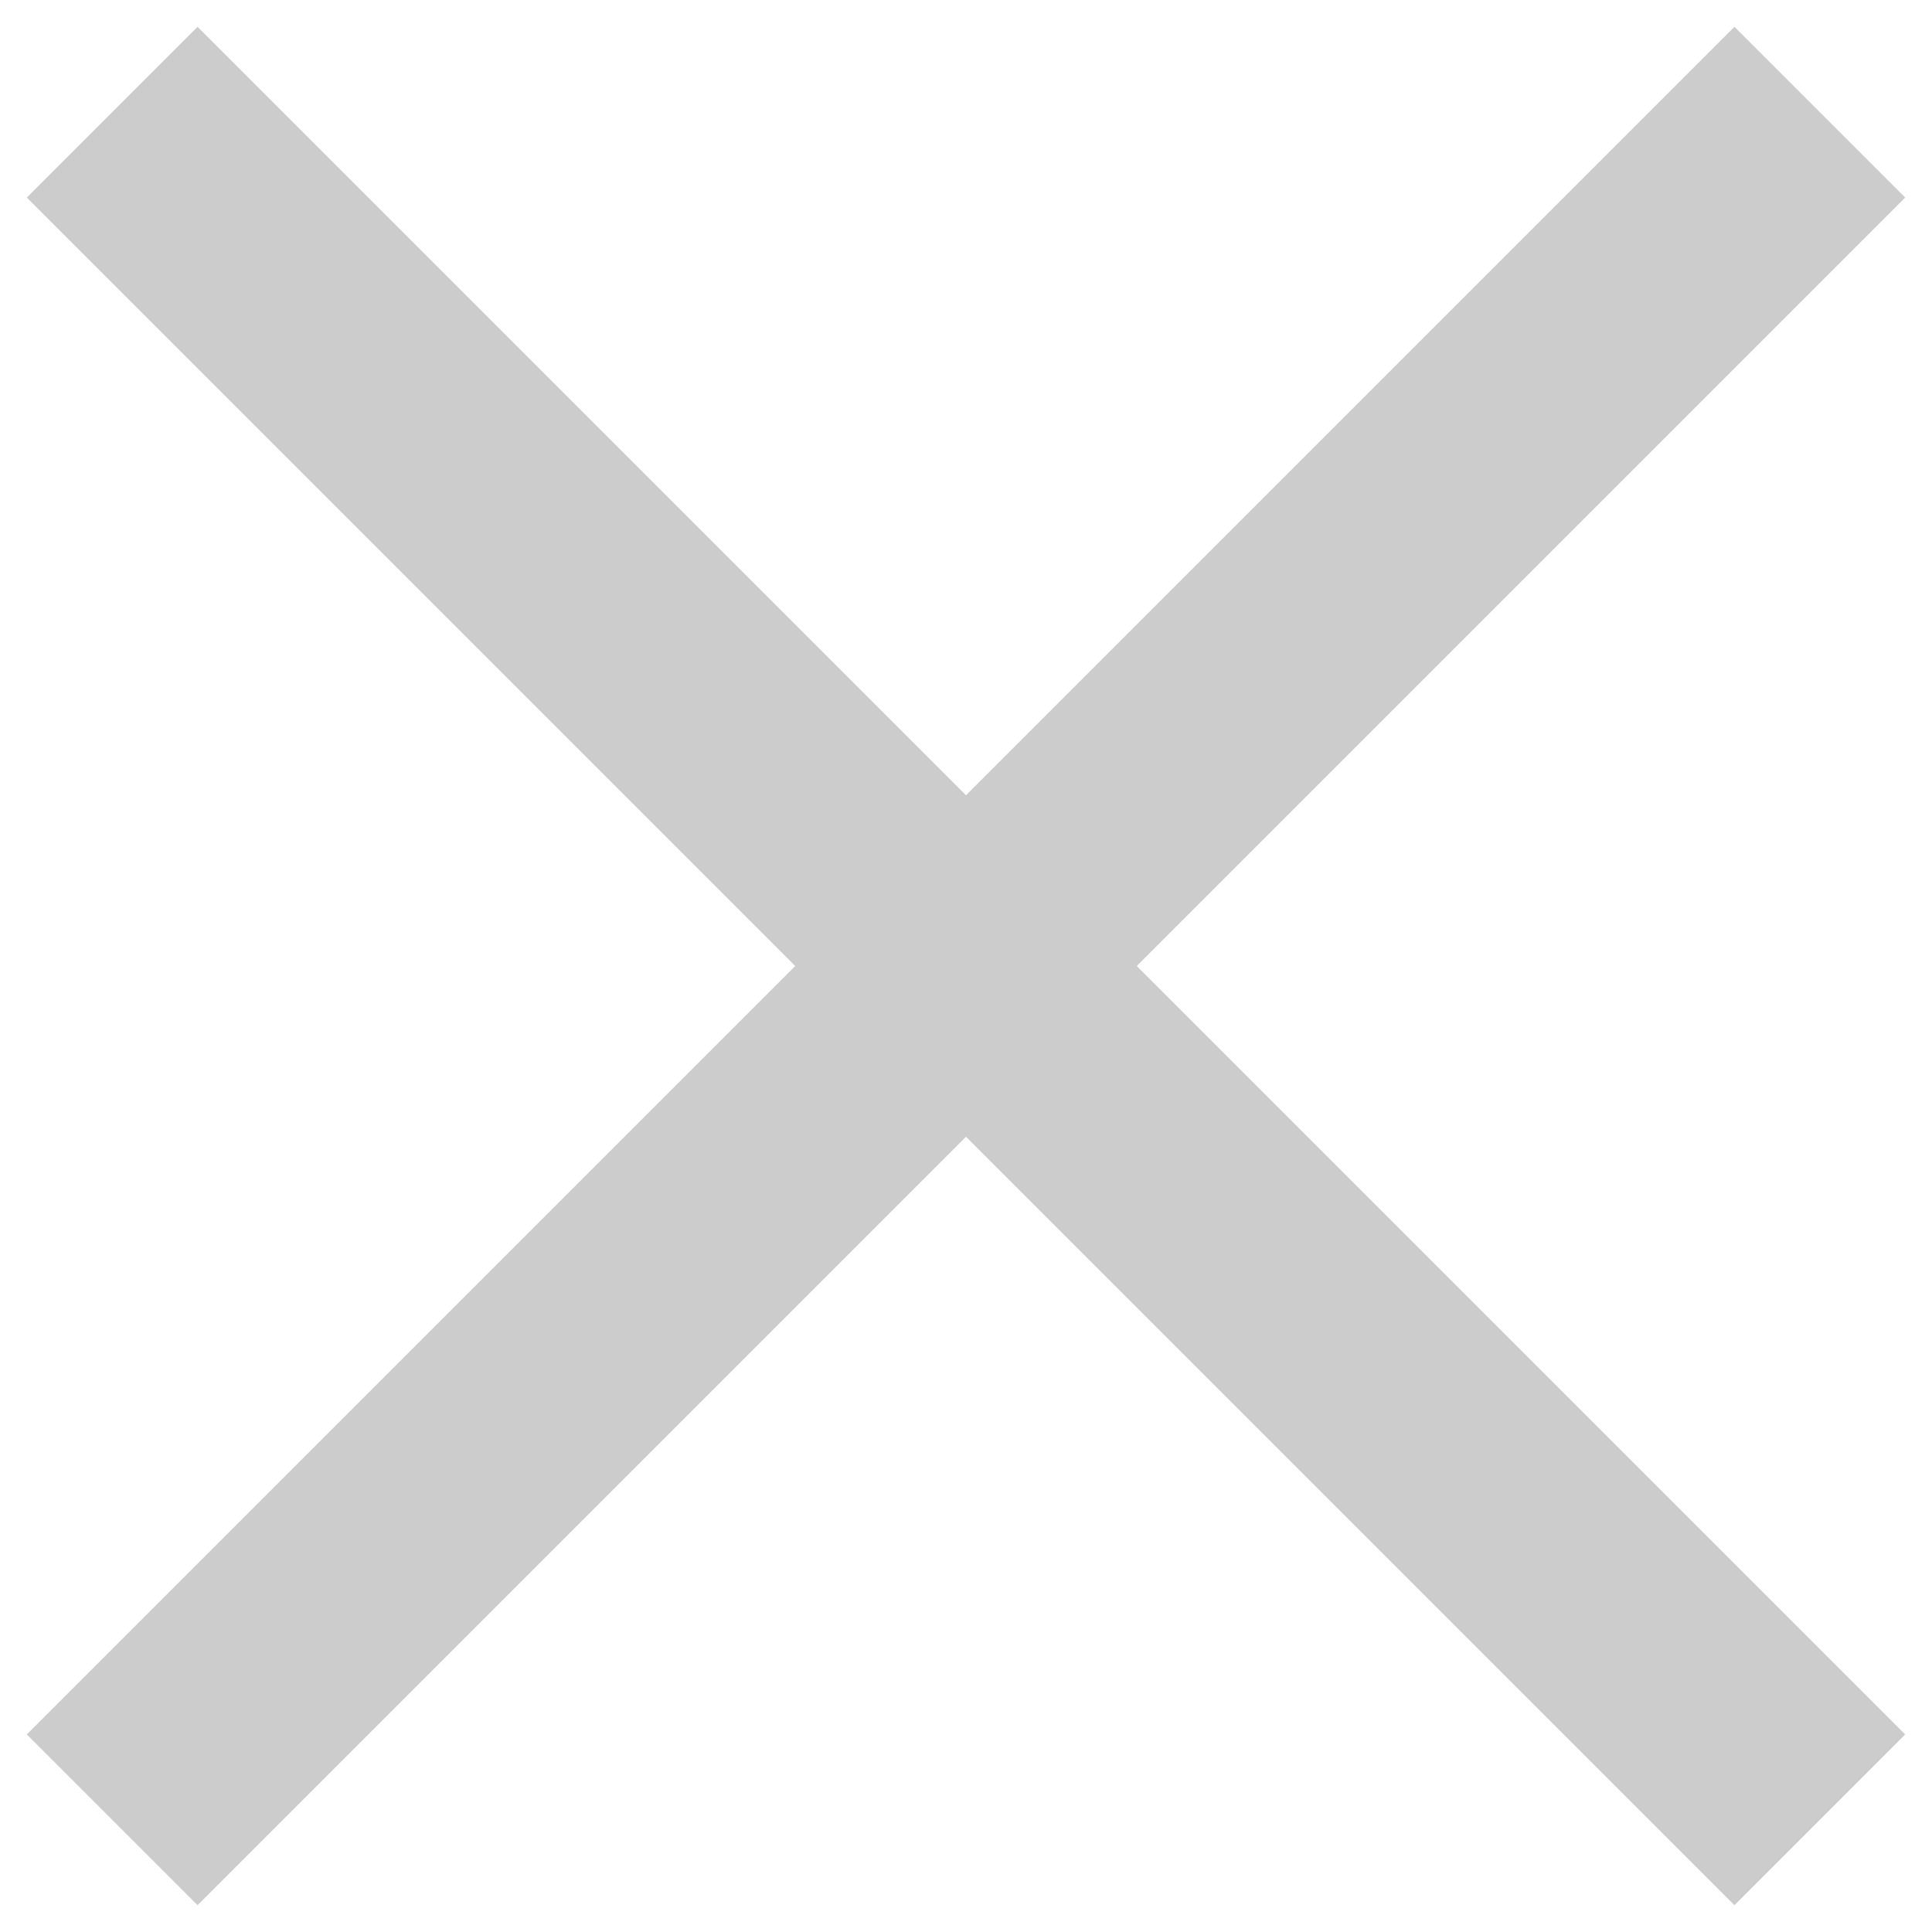
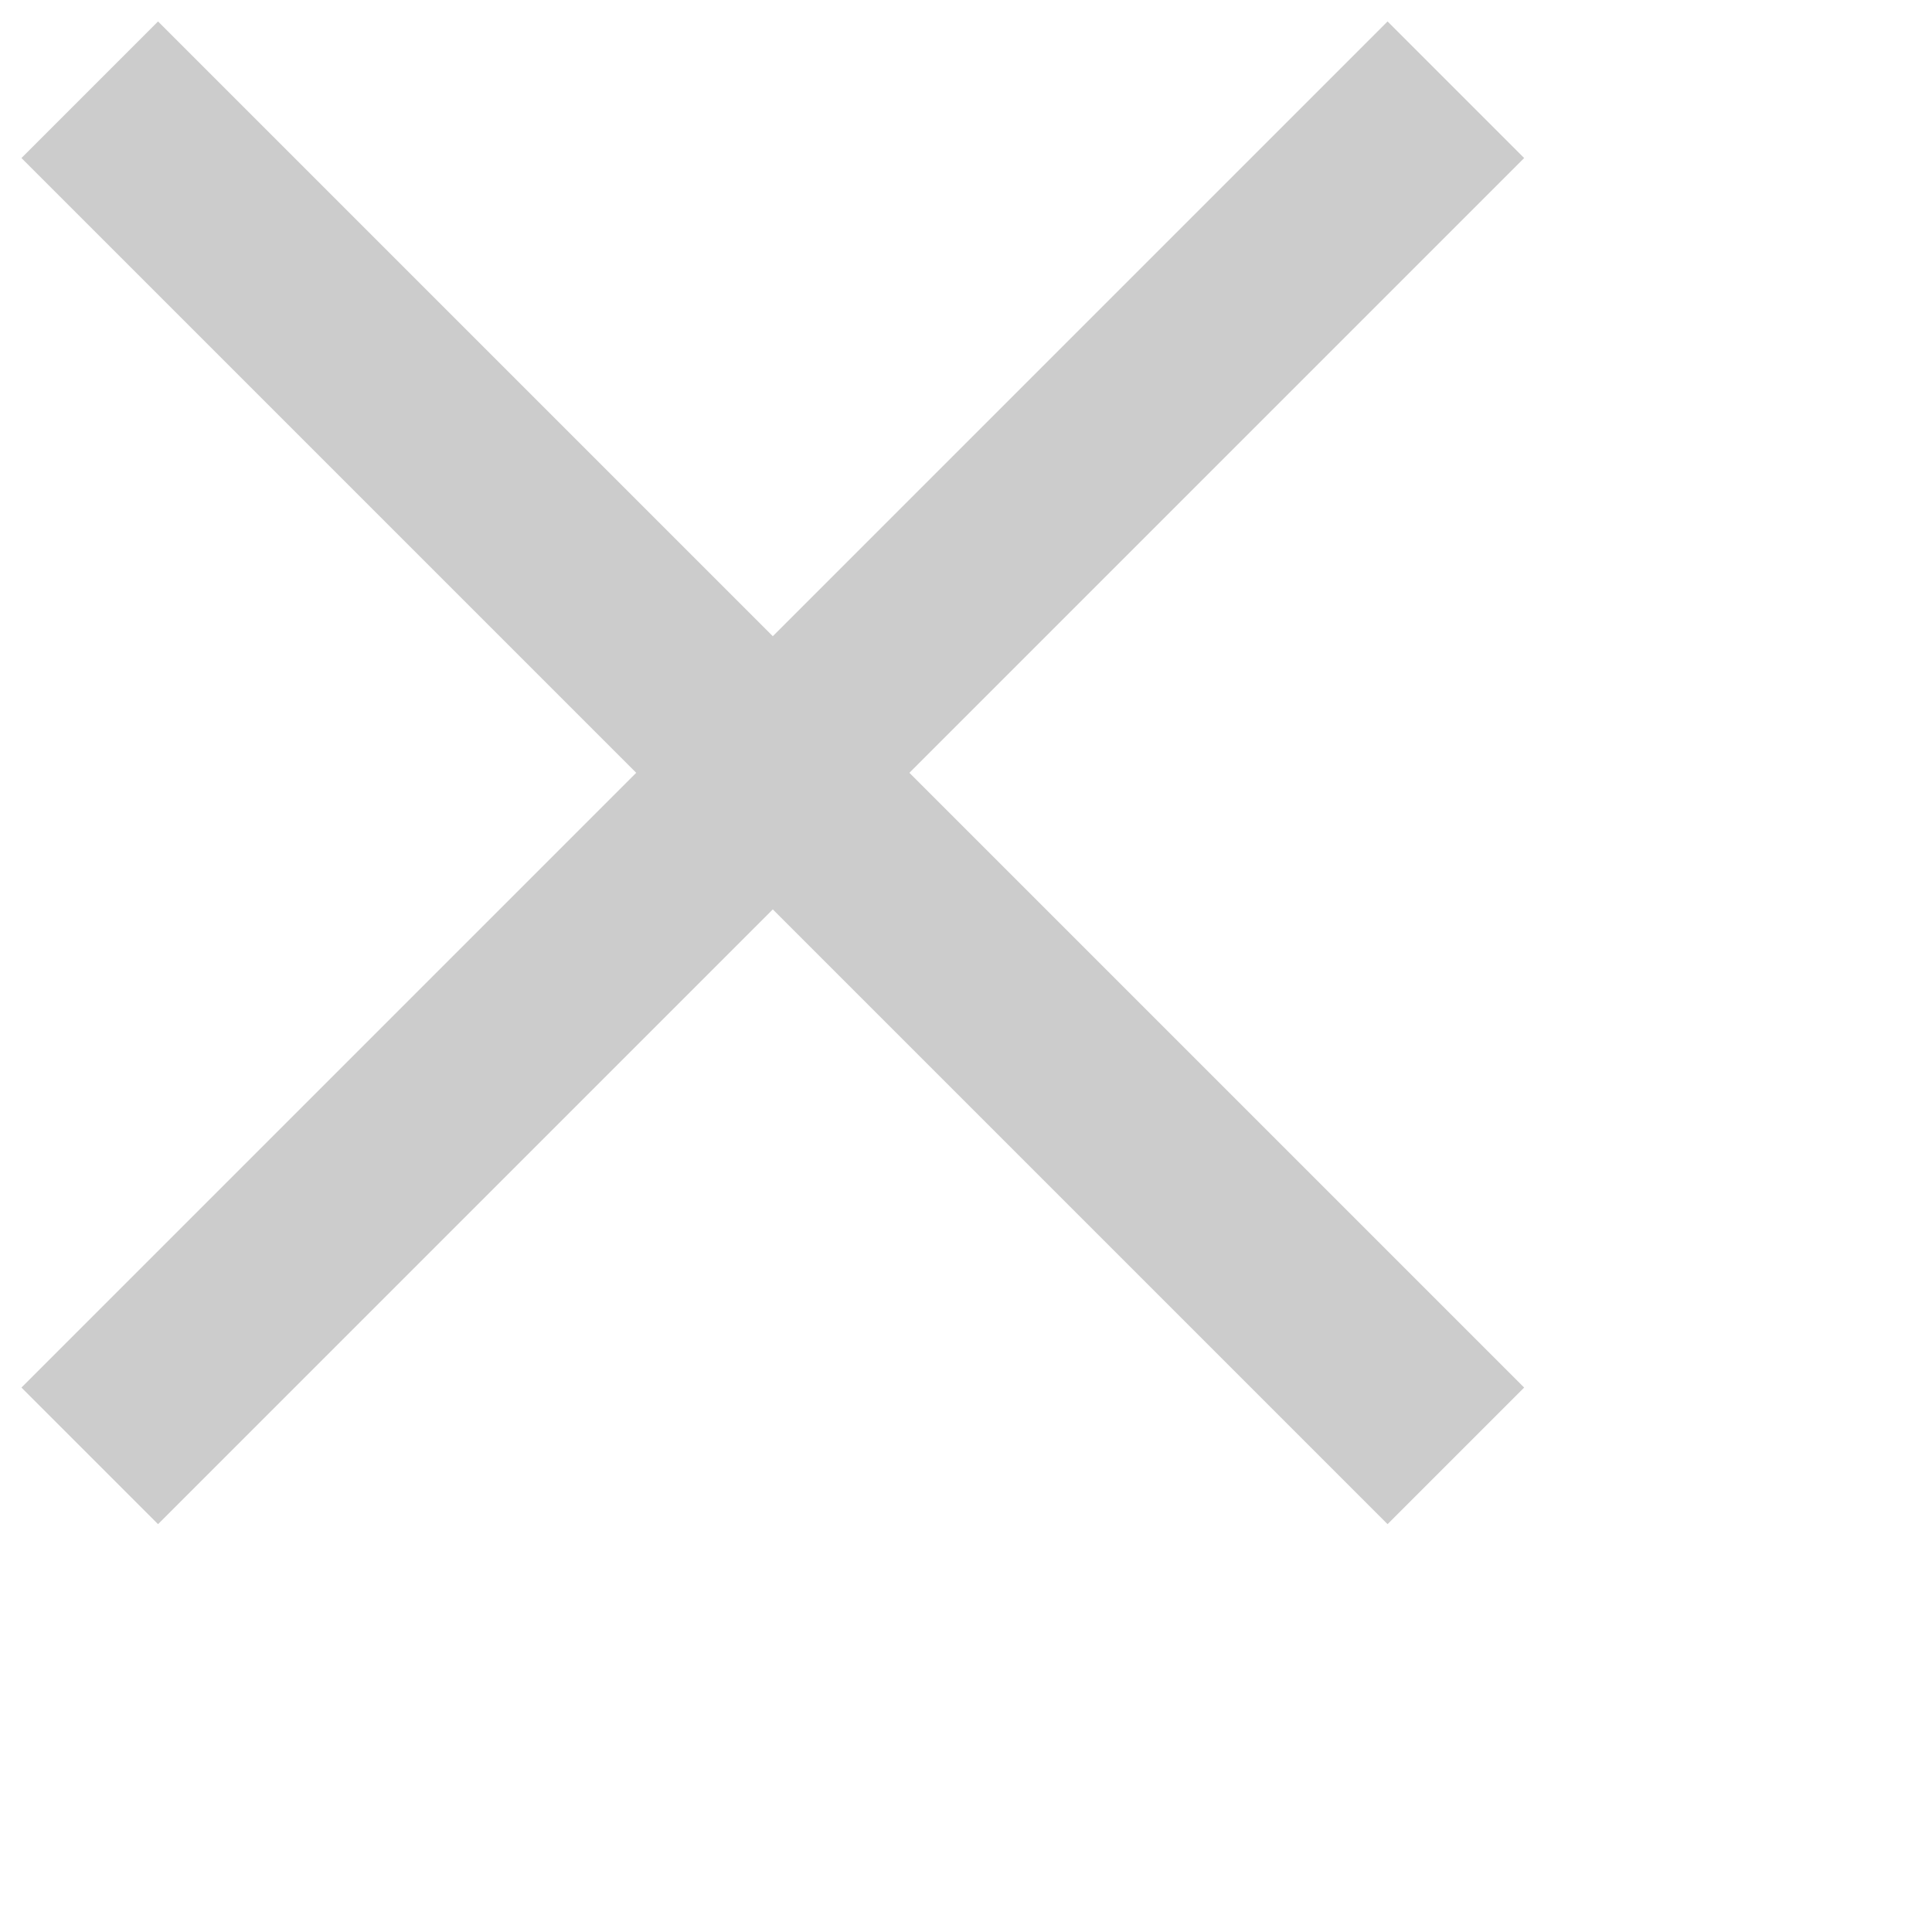
- <svg xmlns="http://www.w3.org/2000/svg" width="16" height="16">
+ <svg xmlns="http://www.w3.org/2000/svg" width="20" height="20">
  <path d="M14.364.222l1.414 1.414L9.414 8l6.364 6.364-1.414 1.414L8 9.414l-6.364 6.364-1.414-1.414L6.586 8 .222 1.636 1.636.222 8 6.586 14.364.222z" fill="#000" fill-rule="evenodd" opacity=".201" />
</svg>
